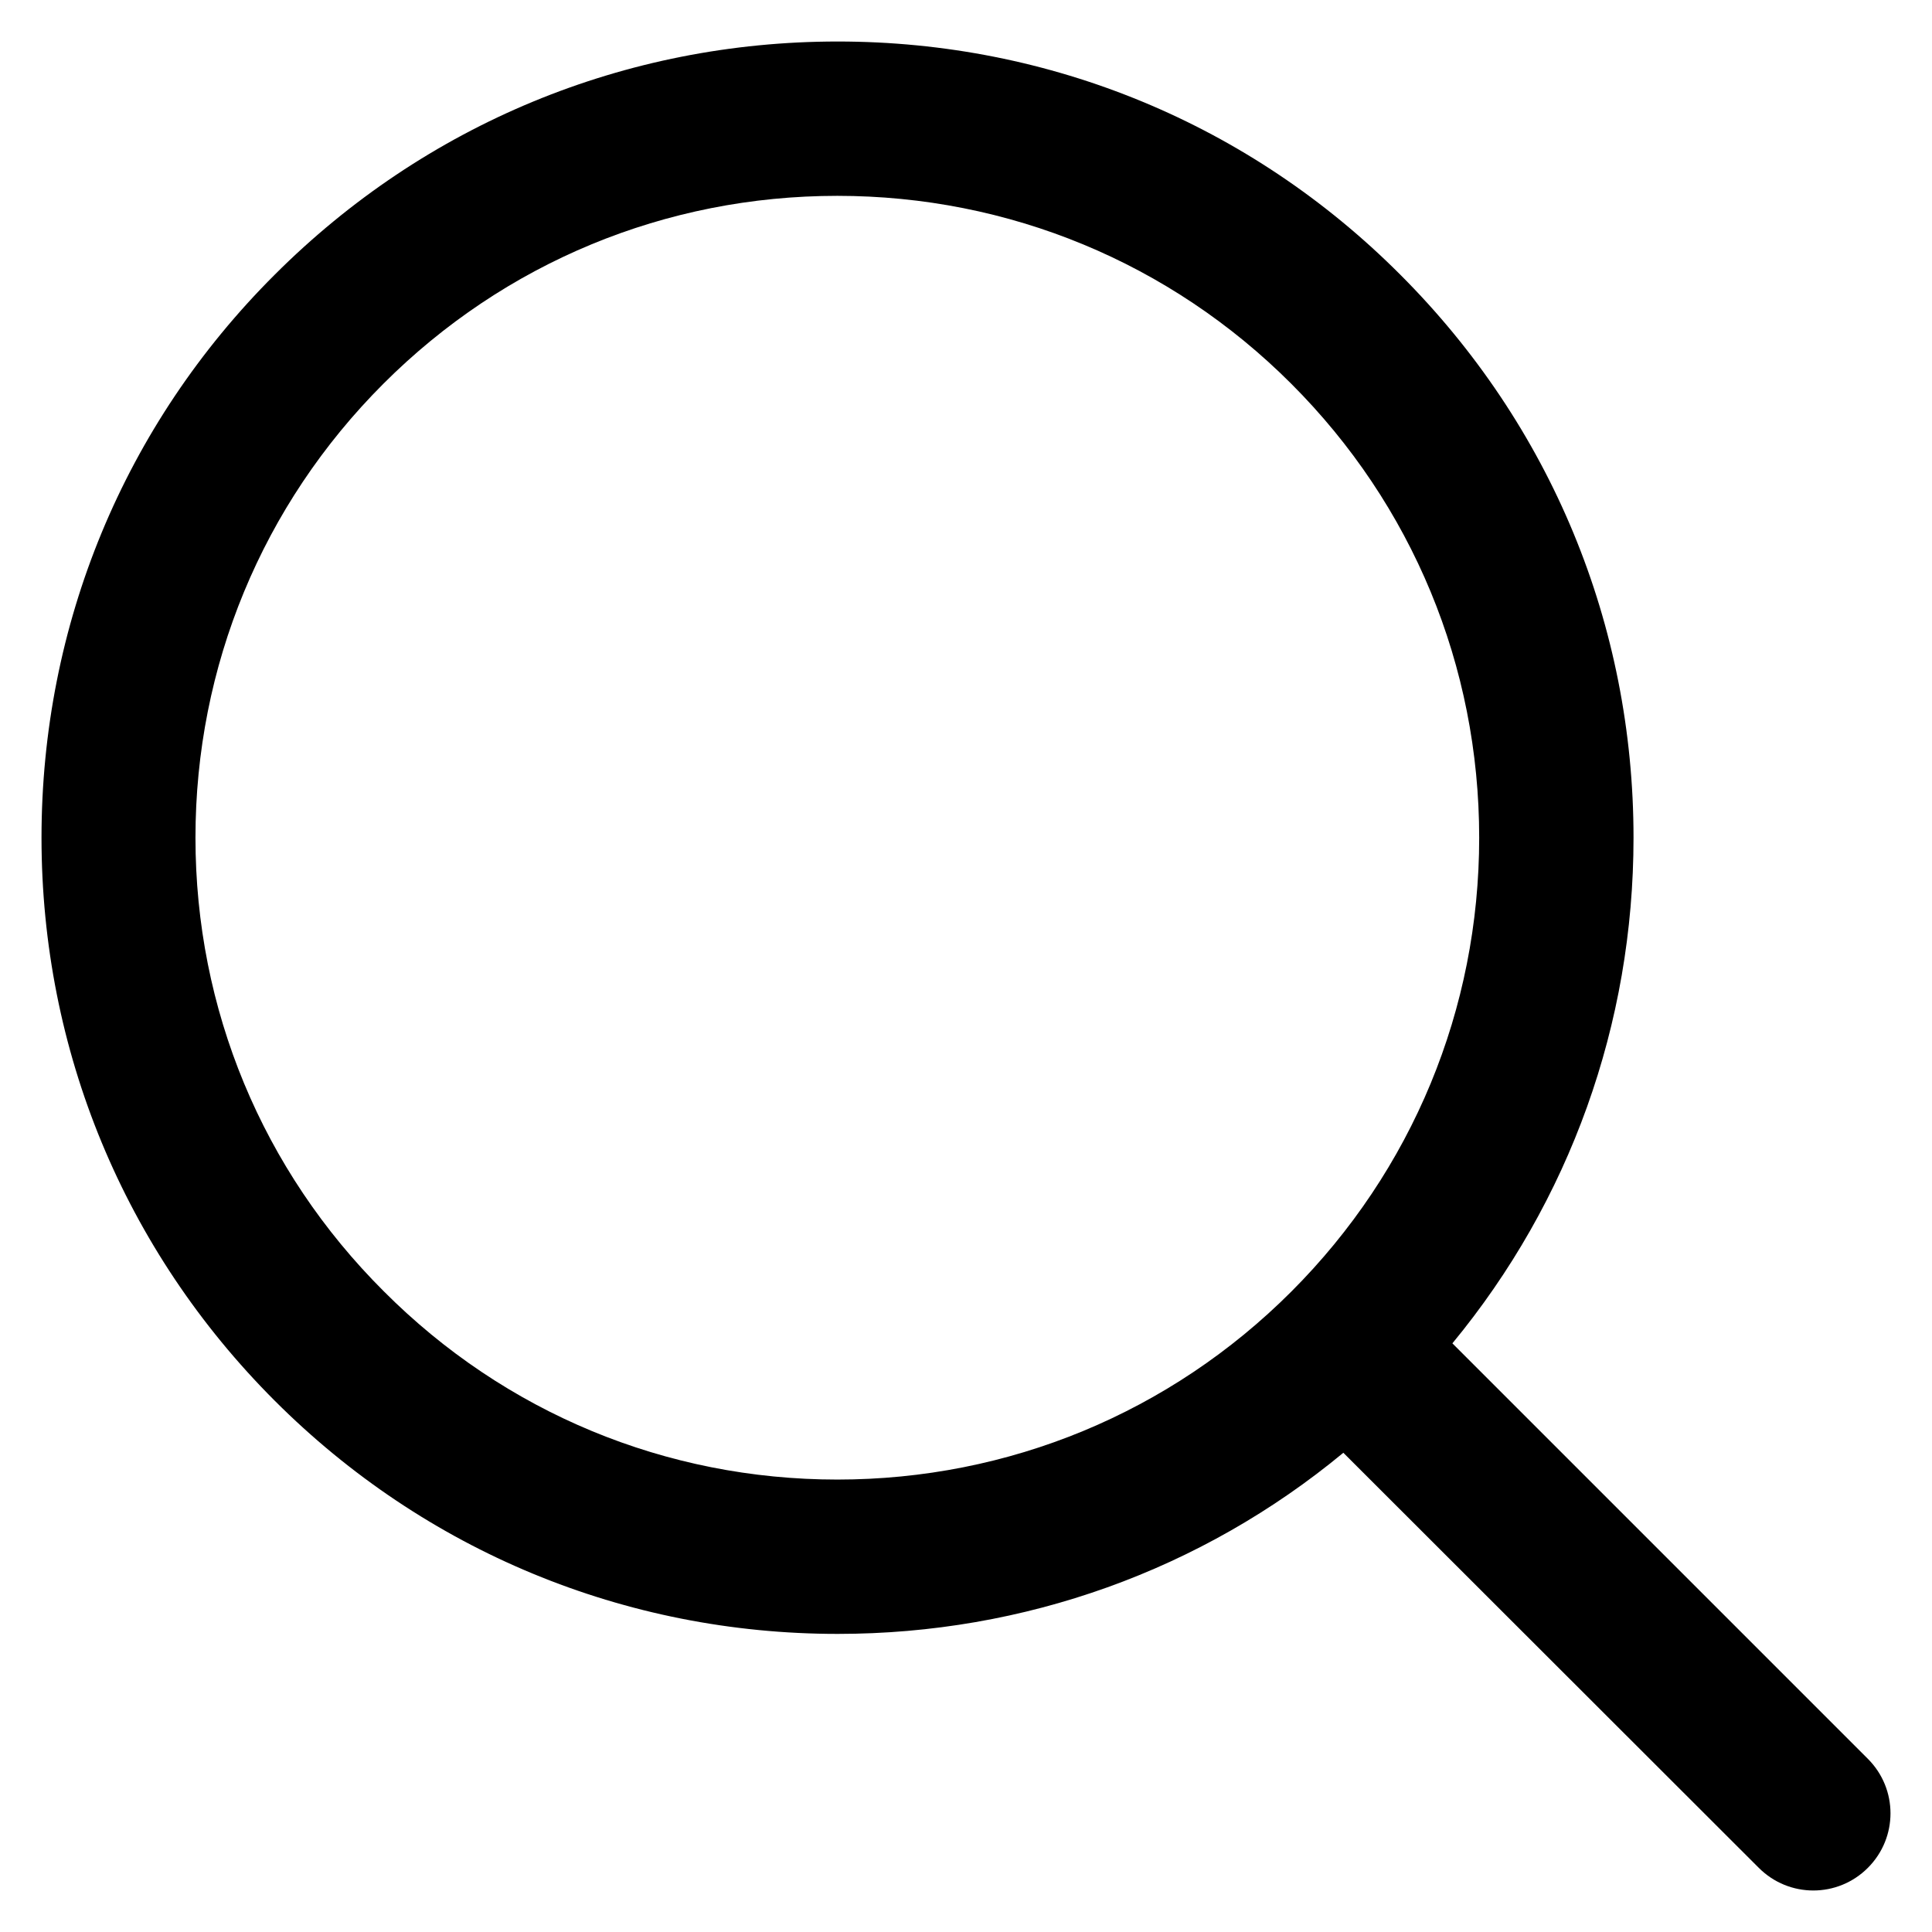
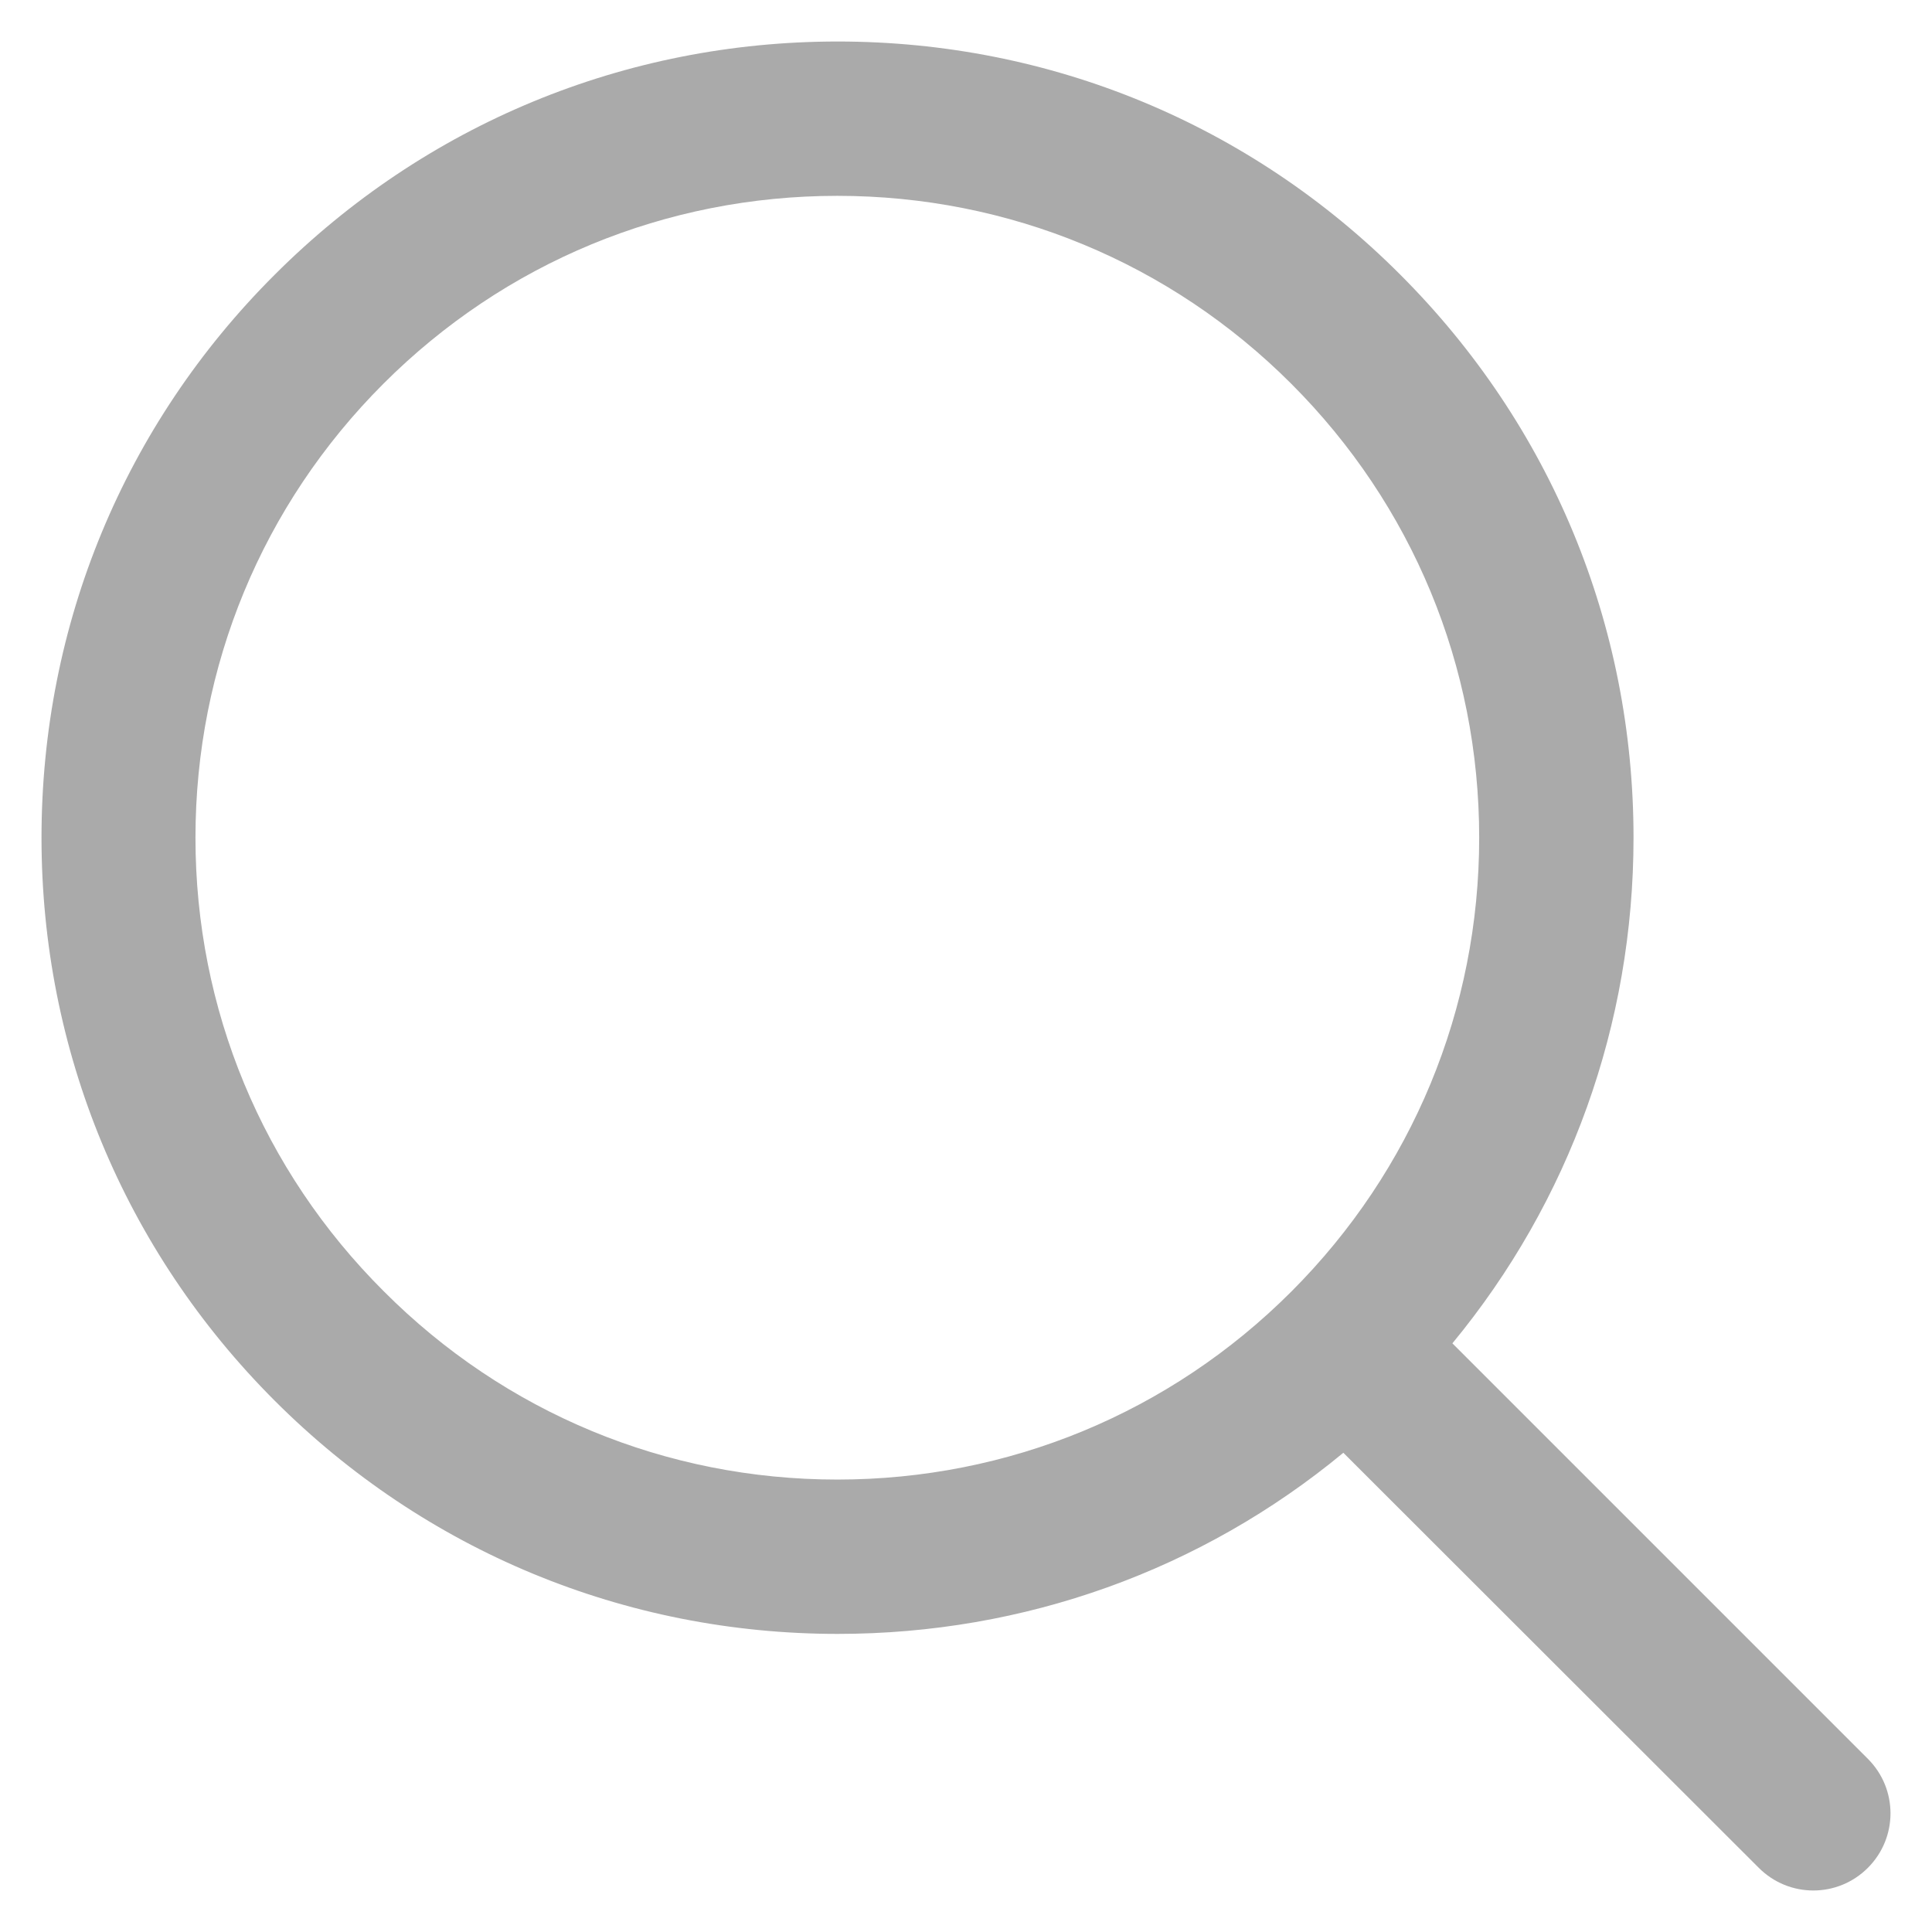
<svg xmlns="http://www.w3.org/2000/svg" version="1.1" viewBox="0 0 512 512" enable-background="new 0 0 512 512">
  <g>
-     <path d="m495,466.1l-110.1-110.1c31.1-37.7 48-84.6 48-134 0-56.4-21.9-109.3-61.8-149.2-39.8-39.9-92.8-61.8-149.1-61.8-56.3,0-109.3,21.9-149.2,61.8-39.9,39.8-61.8,92.8-61.8,149.2 0,56.3 21.9,109.3 61.8,149.2 39.8,39.8 92.8,61.8 149.2,61.8 49.5,0 96.4-16.9 134-48l110.1,110c8,8 20.9,8 28.9,0 8-8 8-20.9 0-28.9zm-393.3-123.9c-32.2-32.1-49.9-74.8-49.9-120.2 0-45.4 17.7-88.2 49.8-120.3 32.1-32.1 74.8-49.8 120.3-49.8 45.4,0 88.2,17.7 120.3,49.8 32.1,32.1 49.8,74.8 49.8,120.3 0,45.4-17.7,88.2-49.8,120.3-32.1,32.1-74.9,49.8-120.3,49.8-45.4,0-88.1-17.7-120.2-49.9z" />
+     <path fill="#AAA" d="m495,466.1l-110.1-110.1c31.1-37.7 48-84.6 48-134 0-56.4-21.9-109.3-61.8-149.2-39.8-39.9-92.8-61.8-149.1-61.8-56.3,0-109.3,21.9-149.2,61.8-39.9,39.8-61.8,92.8-61.8,149.2 0,56.3 21.9,109.3 61.8,149.2 39.8,39.8 92.8,61.8 149.2,61.8 49.5,0 96.4-16.9 134-48l110.1,110c8,8 20.9,8 28.9,0 8-8 8-20.9 0-28.9zm-393.3-123.9c-32.2-32.1-49.9-74.8-49.9-120.2 0-45.4 17.7-88.2 49.8-120.3 32.1-32.1 74.8-49.8 120.3-49.8 45.4,0 88.2,17.7 120.3,49.8 32.1,32.1 49.8,74.8 49.8,120.3 0,45.4-17.7,88.2-49.8,120.3-32.1,32.1-74.9,49.8-120.3,49.8-45.4,0-88.1-17.7-120.2-49.9z" />
  </g>
</svg>
